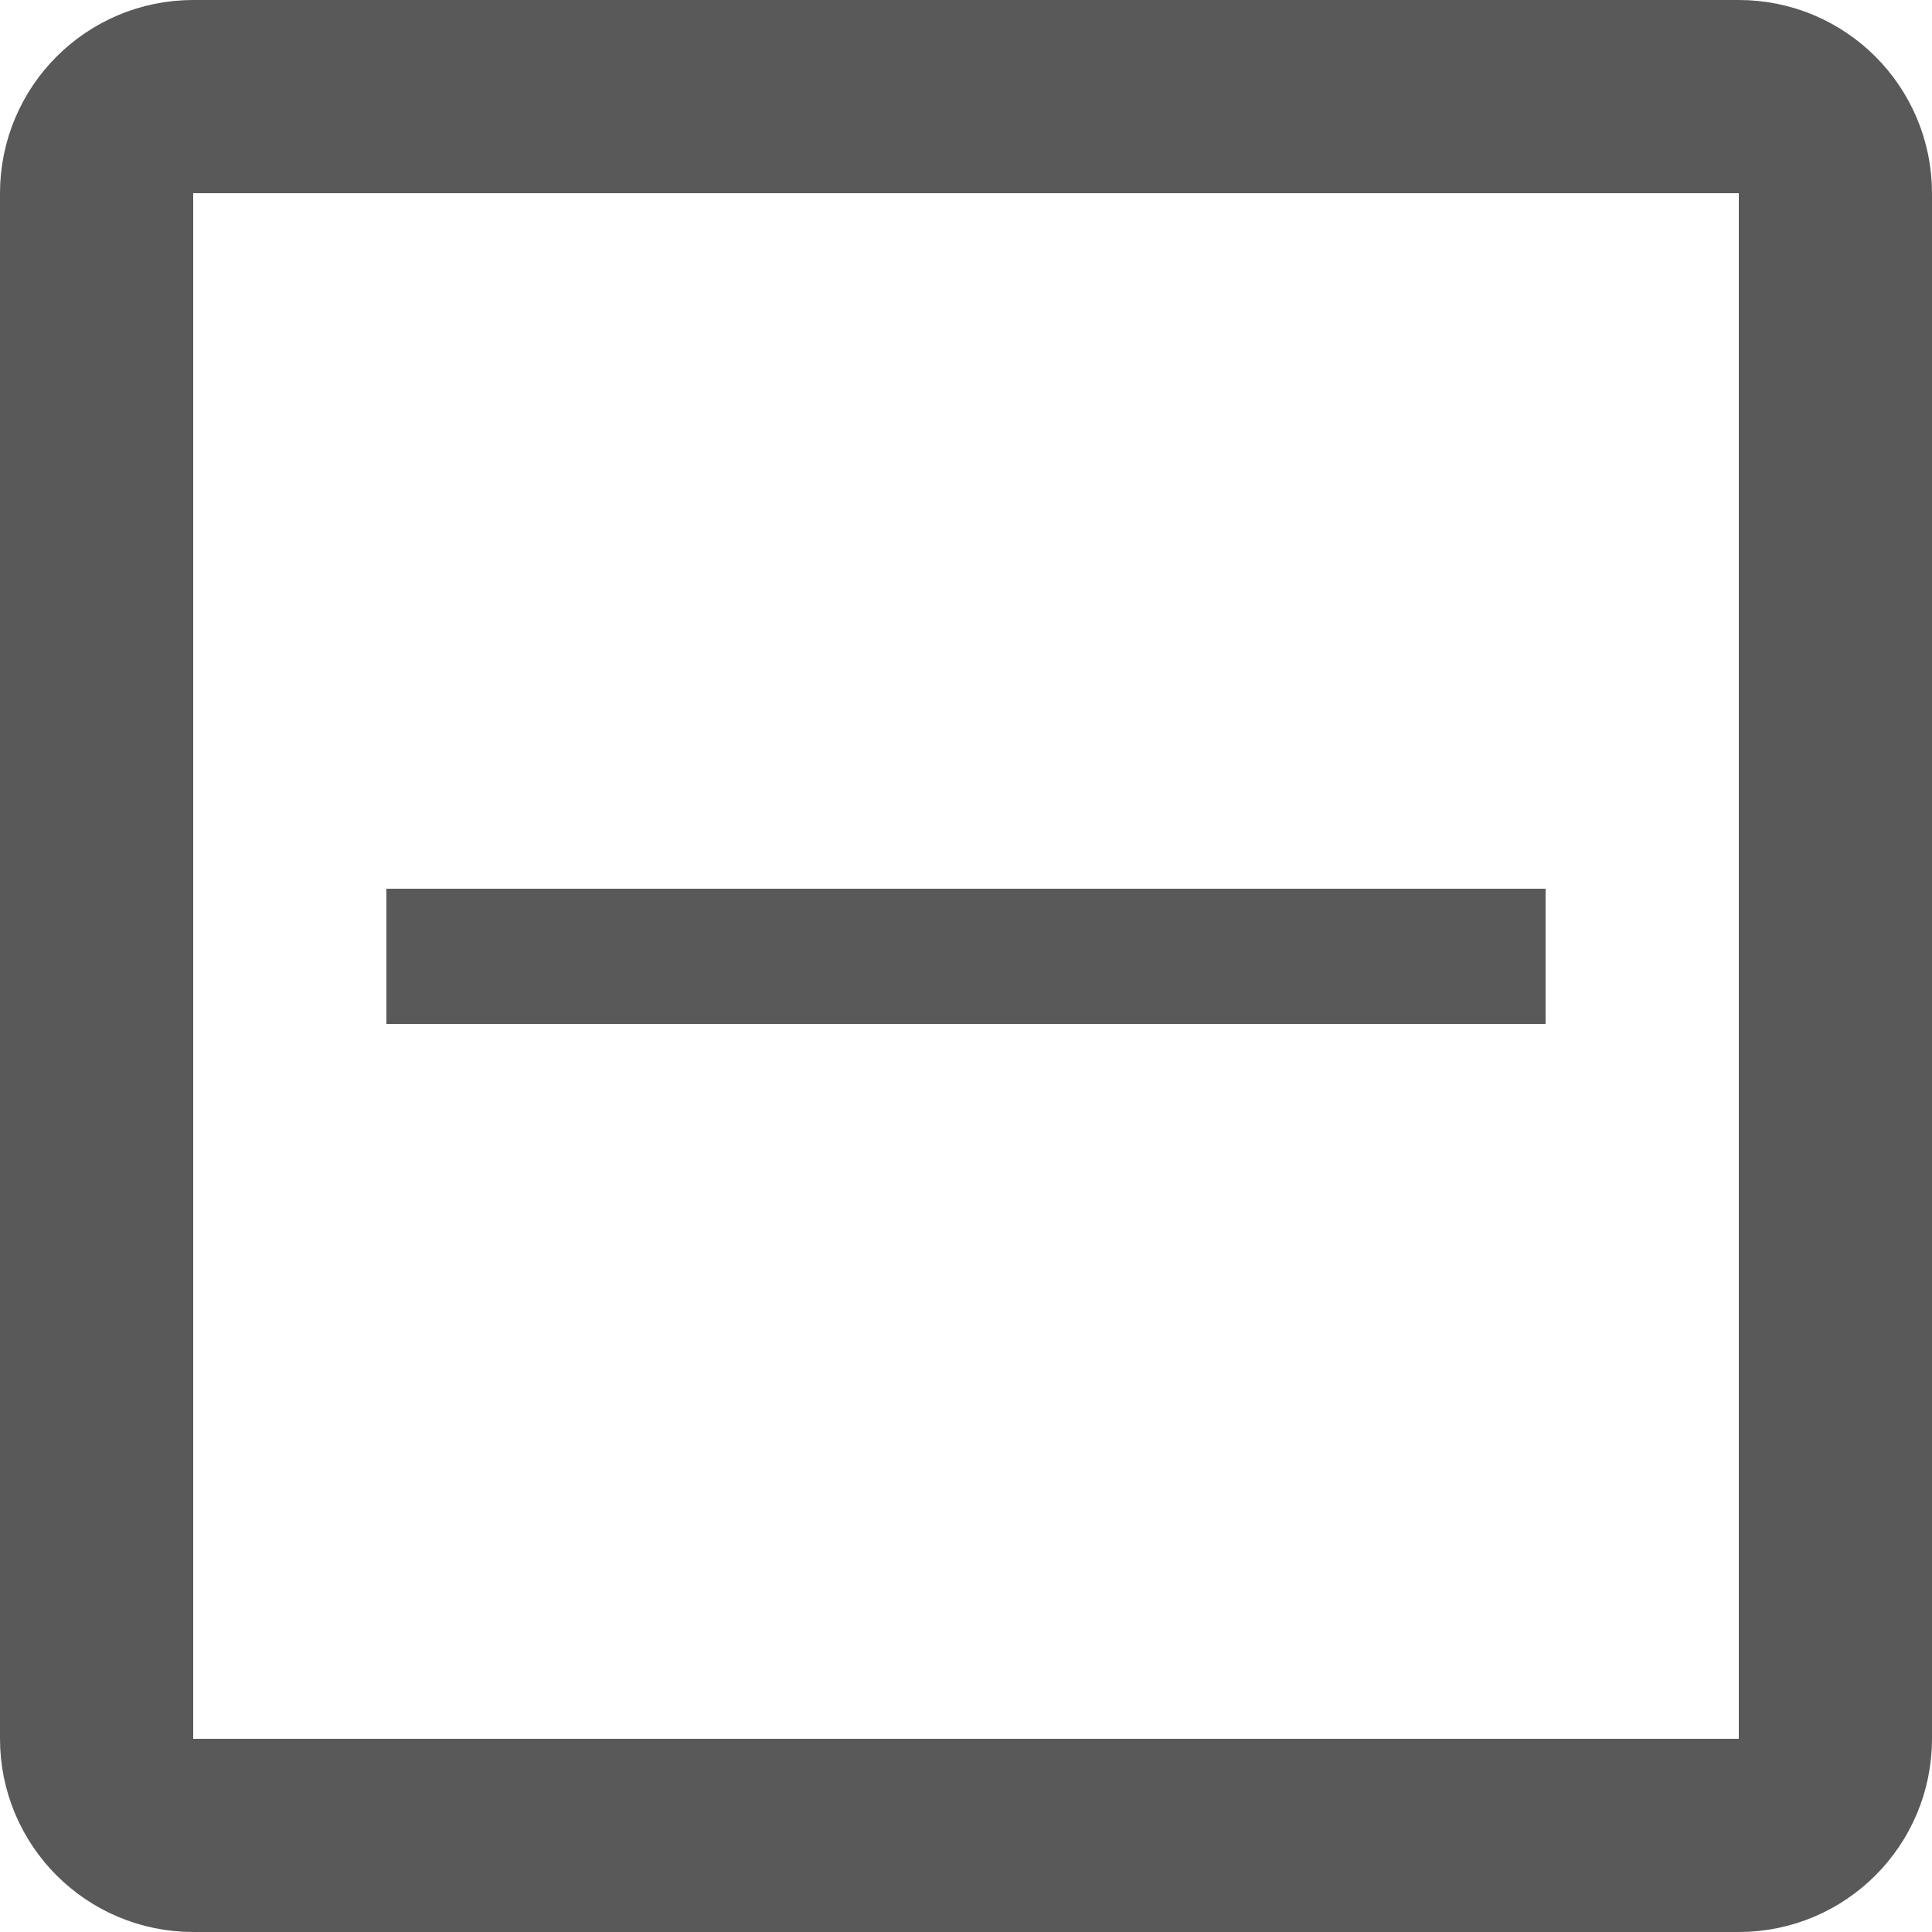
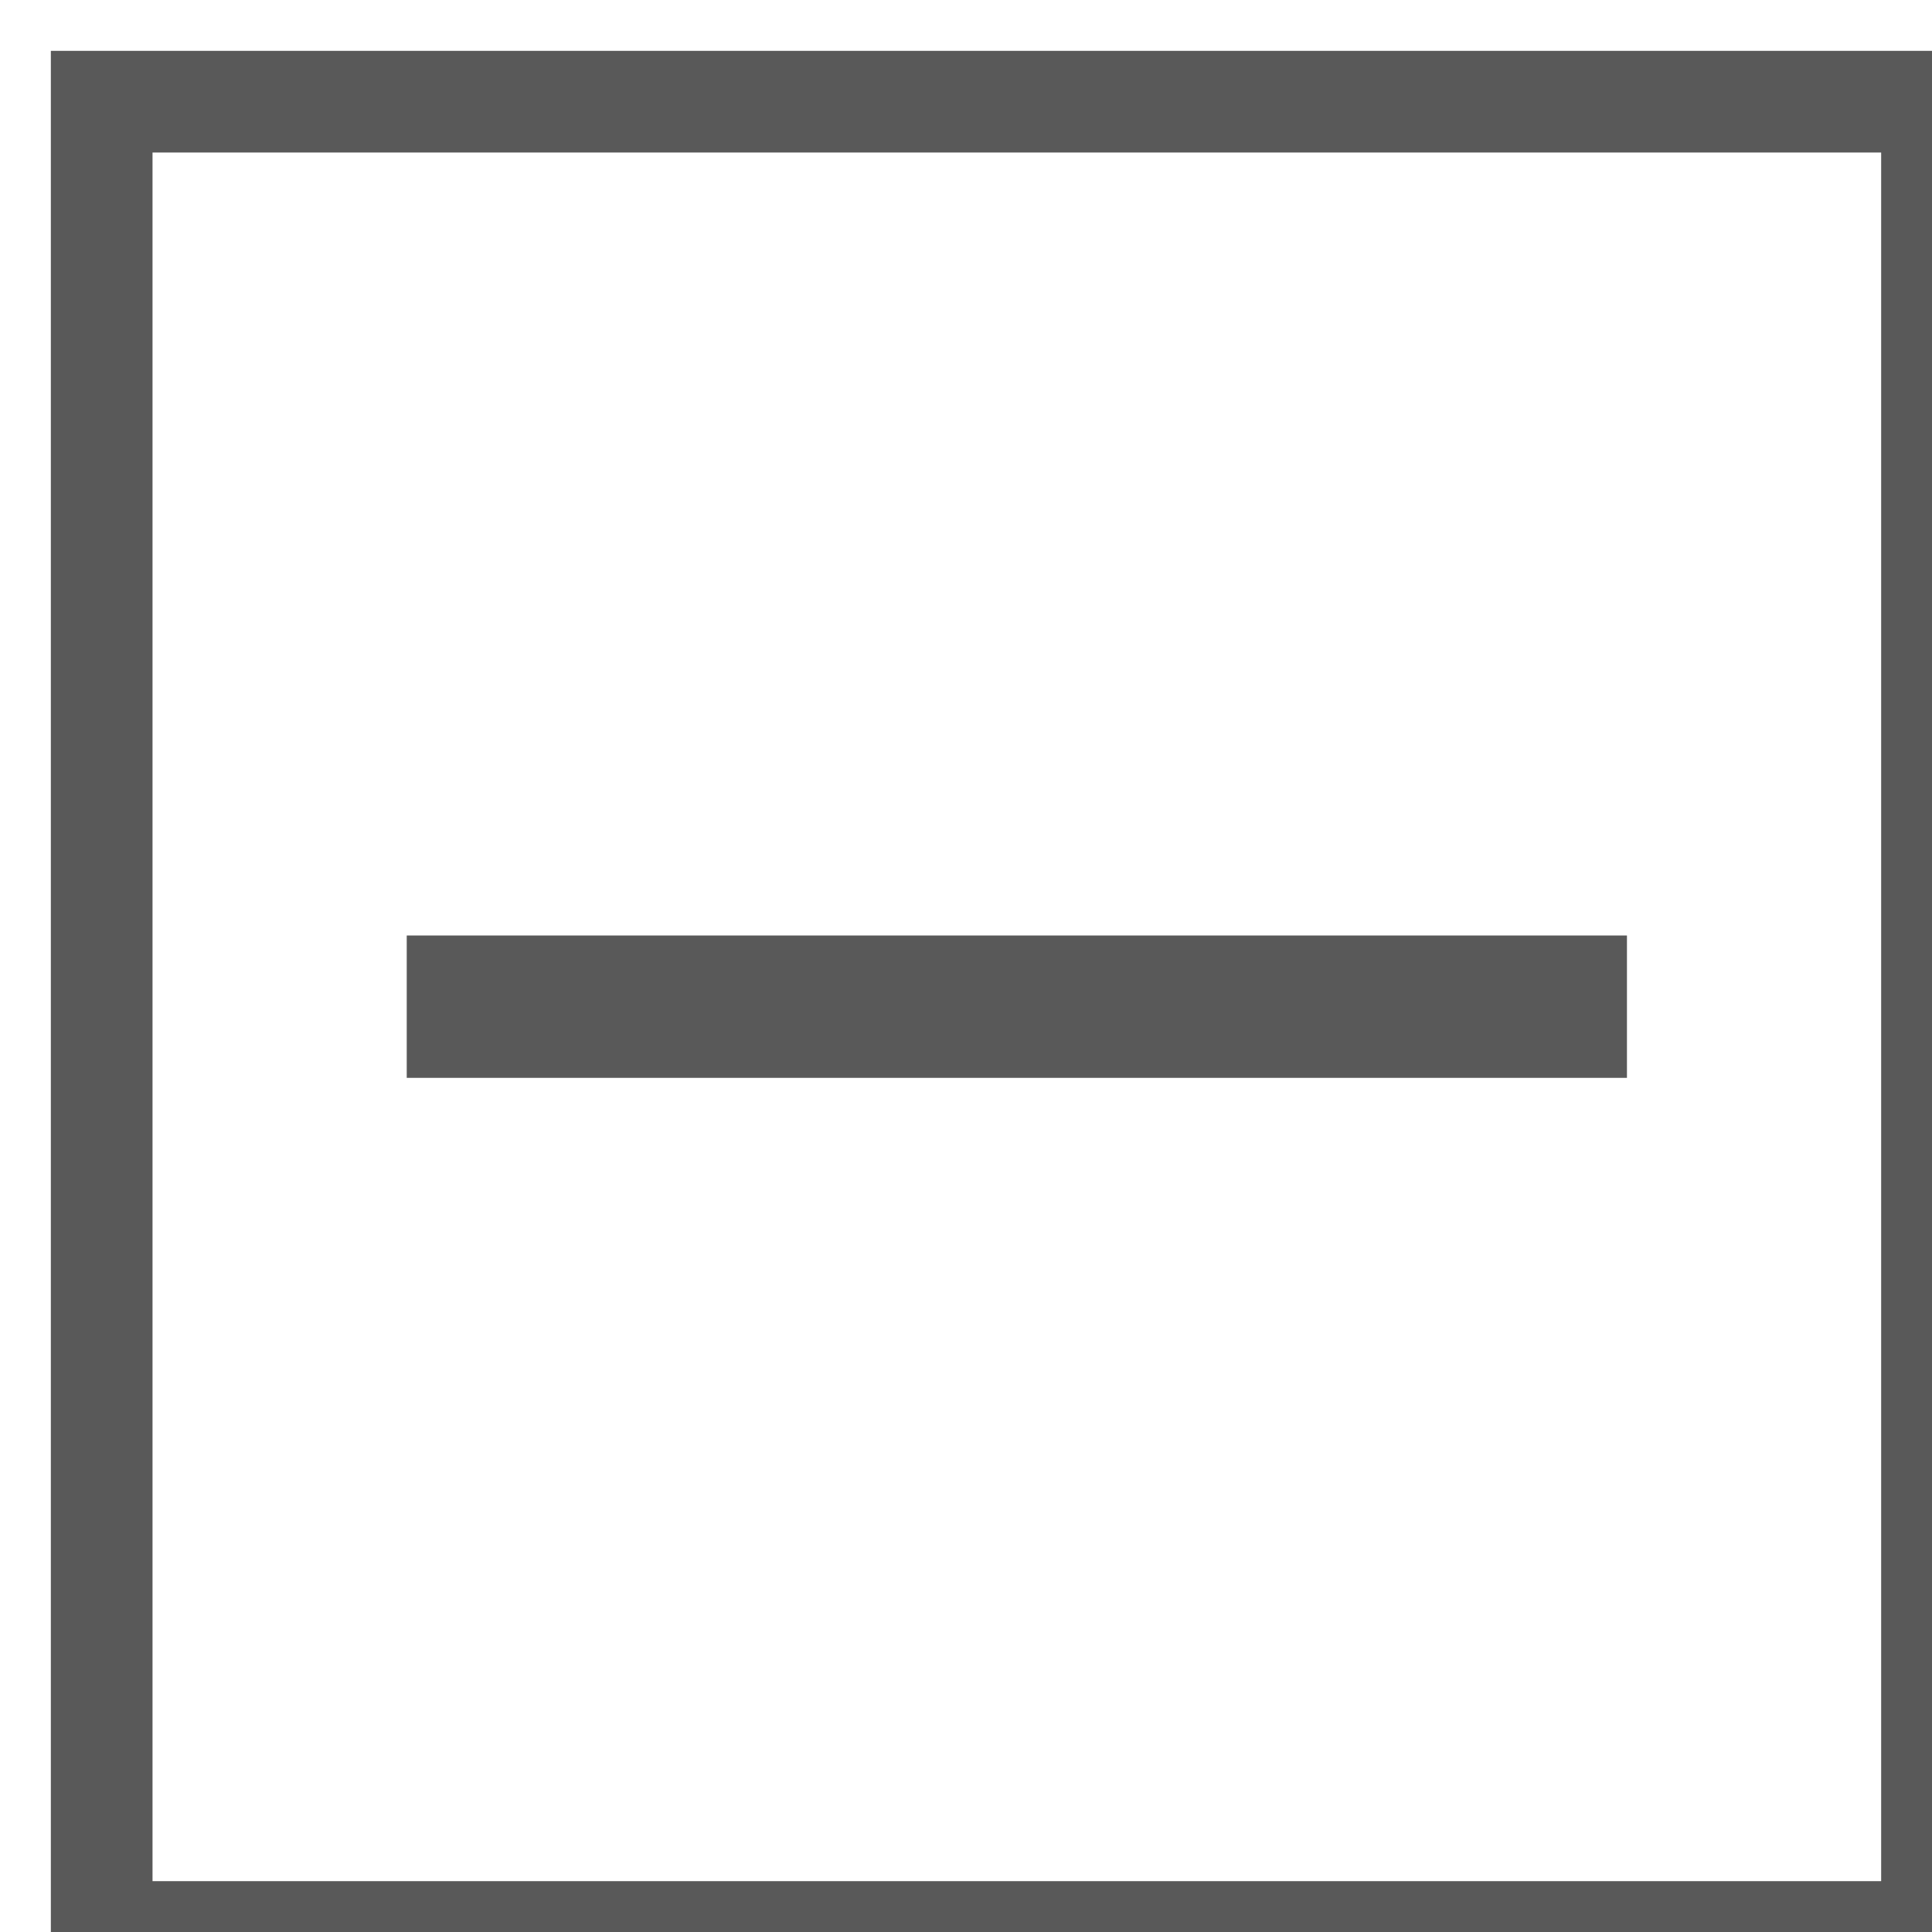
<svg xmlns="http://www.w3.org/2000/svg" width="100%" height="100%">
-   <rect x="1" y="1" rx="1" ry="1" width="18" height="18" stroke="#595959" stroke-width="2" fill="rgba(255, 255, 255, 0.5)" />
+   <rect x="1" y="1" width="18" height="18" stroke="#595959" stroke-width="1" fill="rgba(255, 255, 255, 0.5)" />
  <path d="M4 9.2 L4 10.6 L16 10.6 L16 9.2 Z" fill="#595959" />
</svg>
